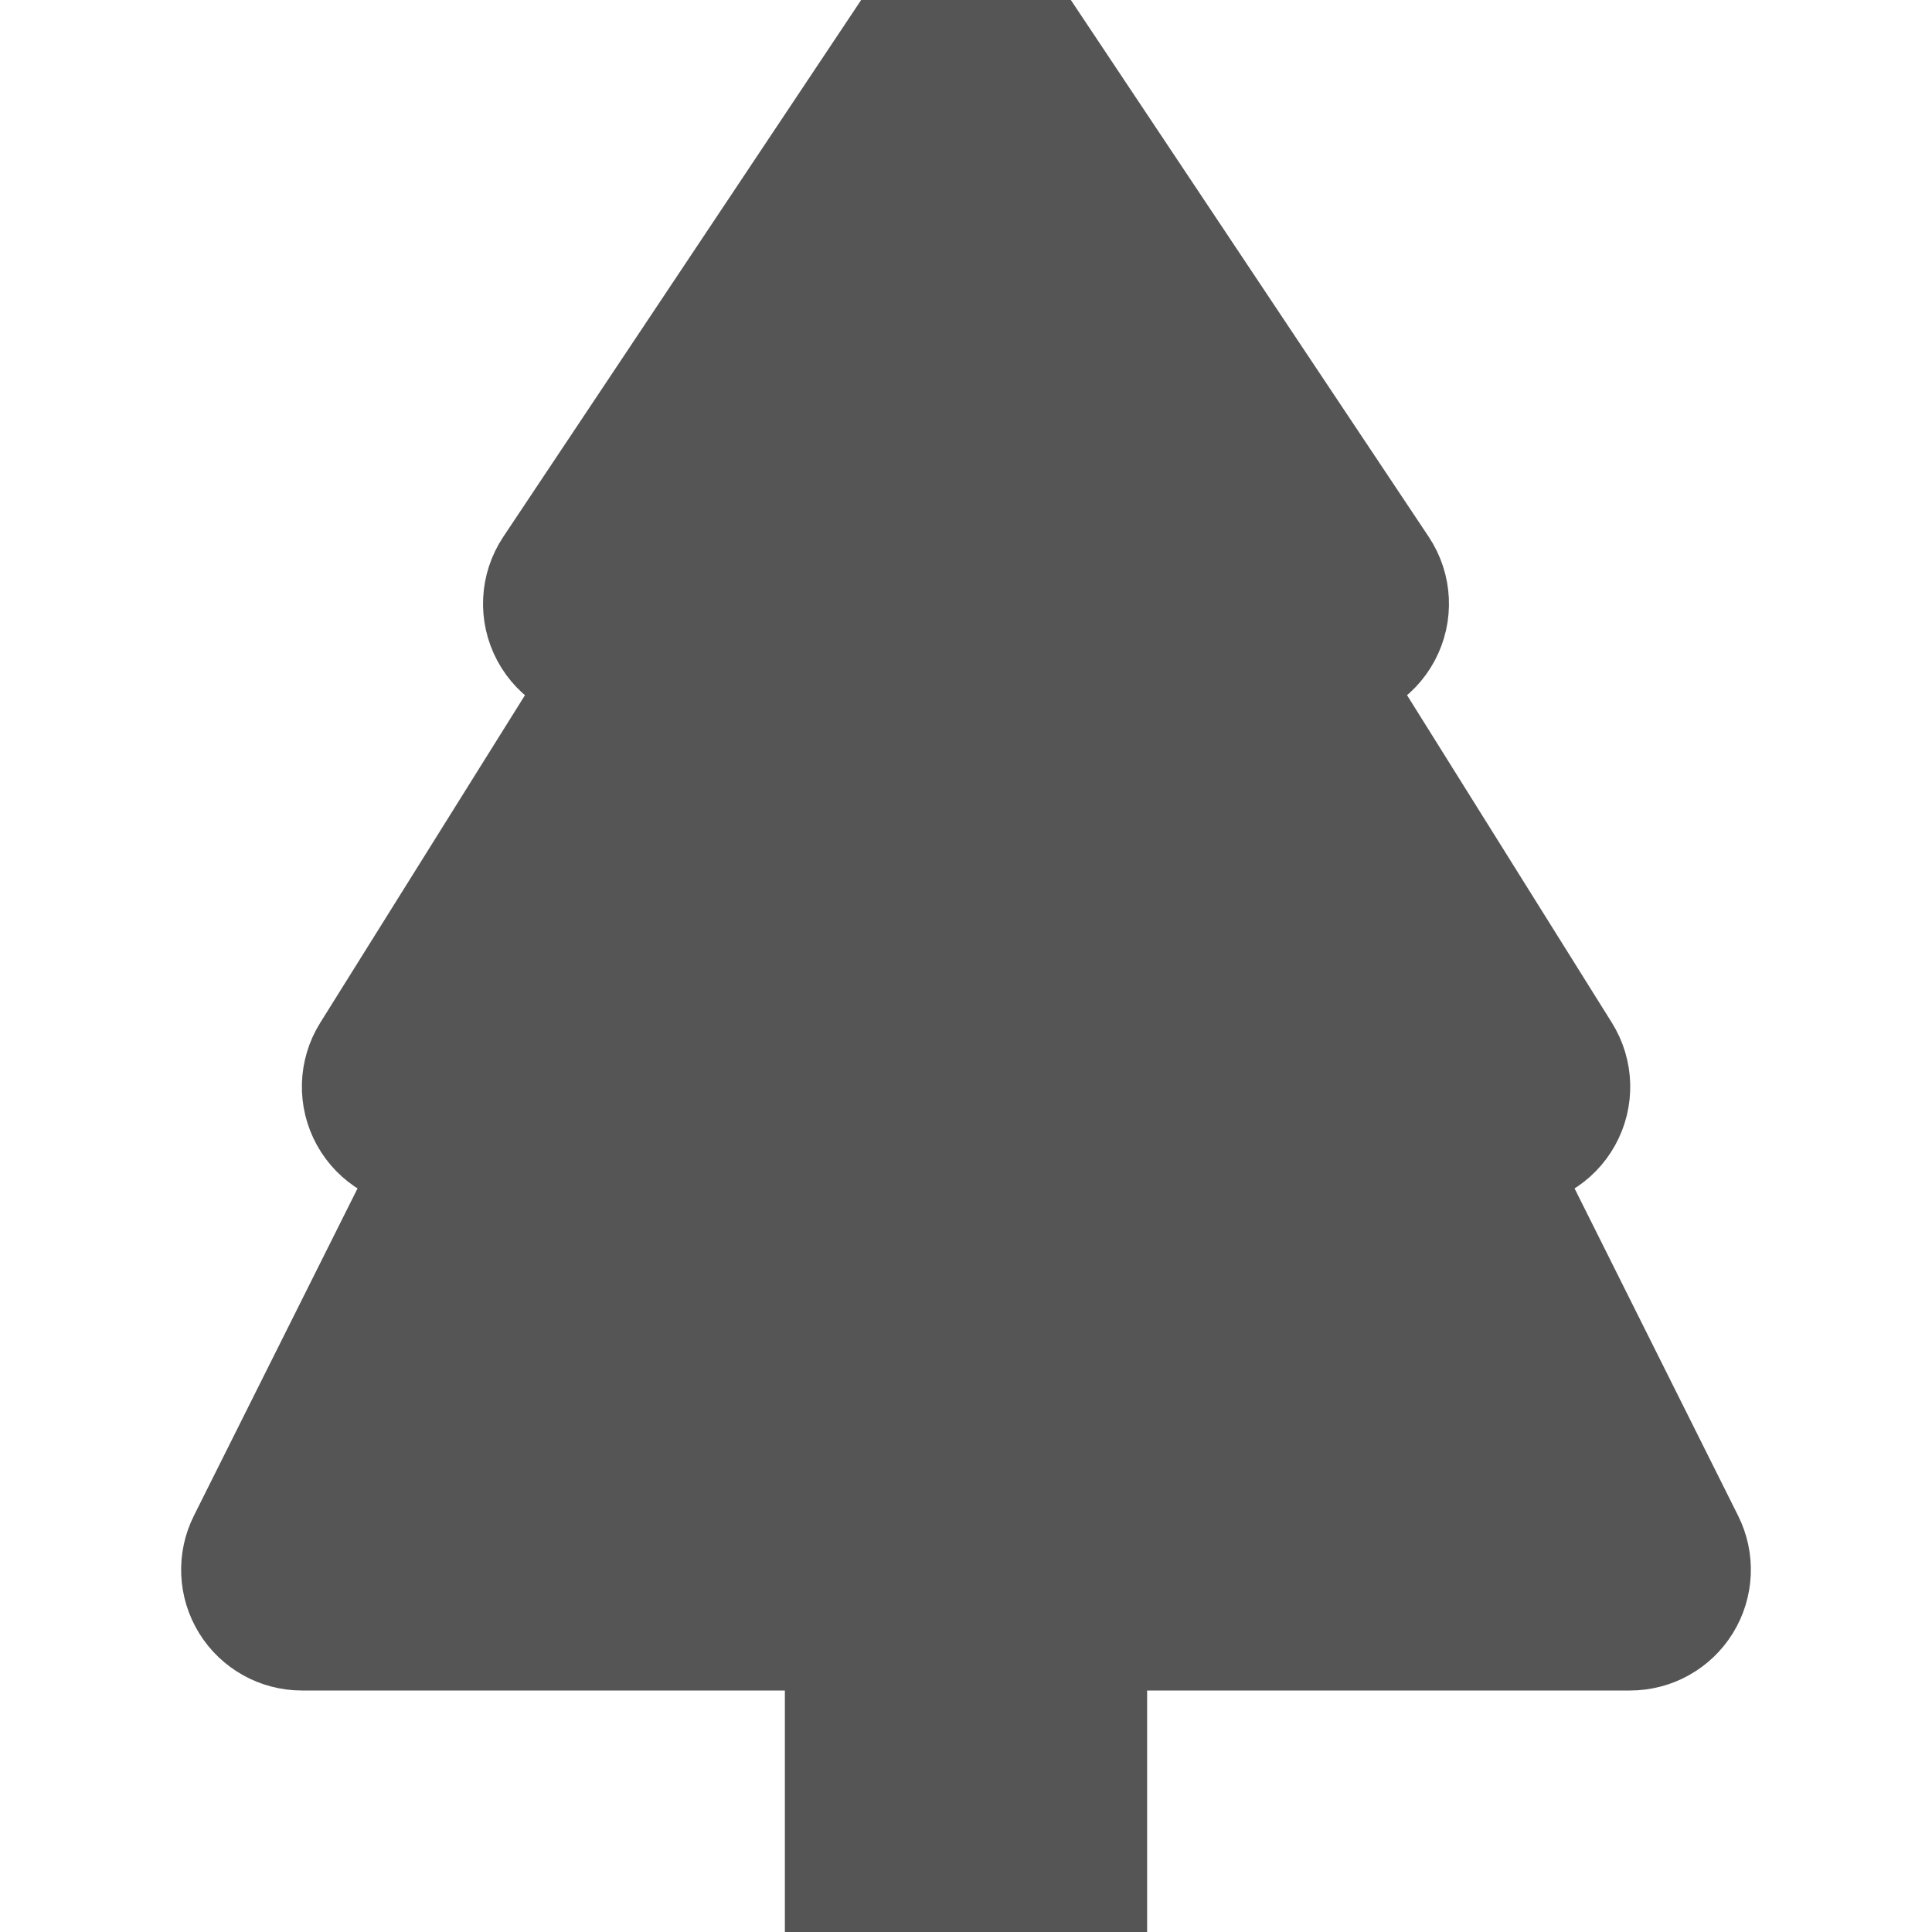
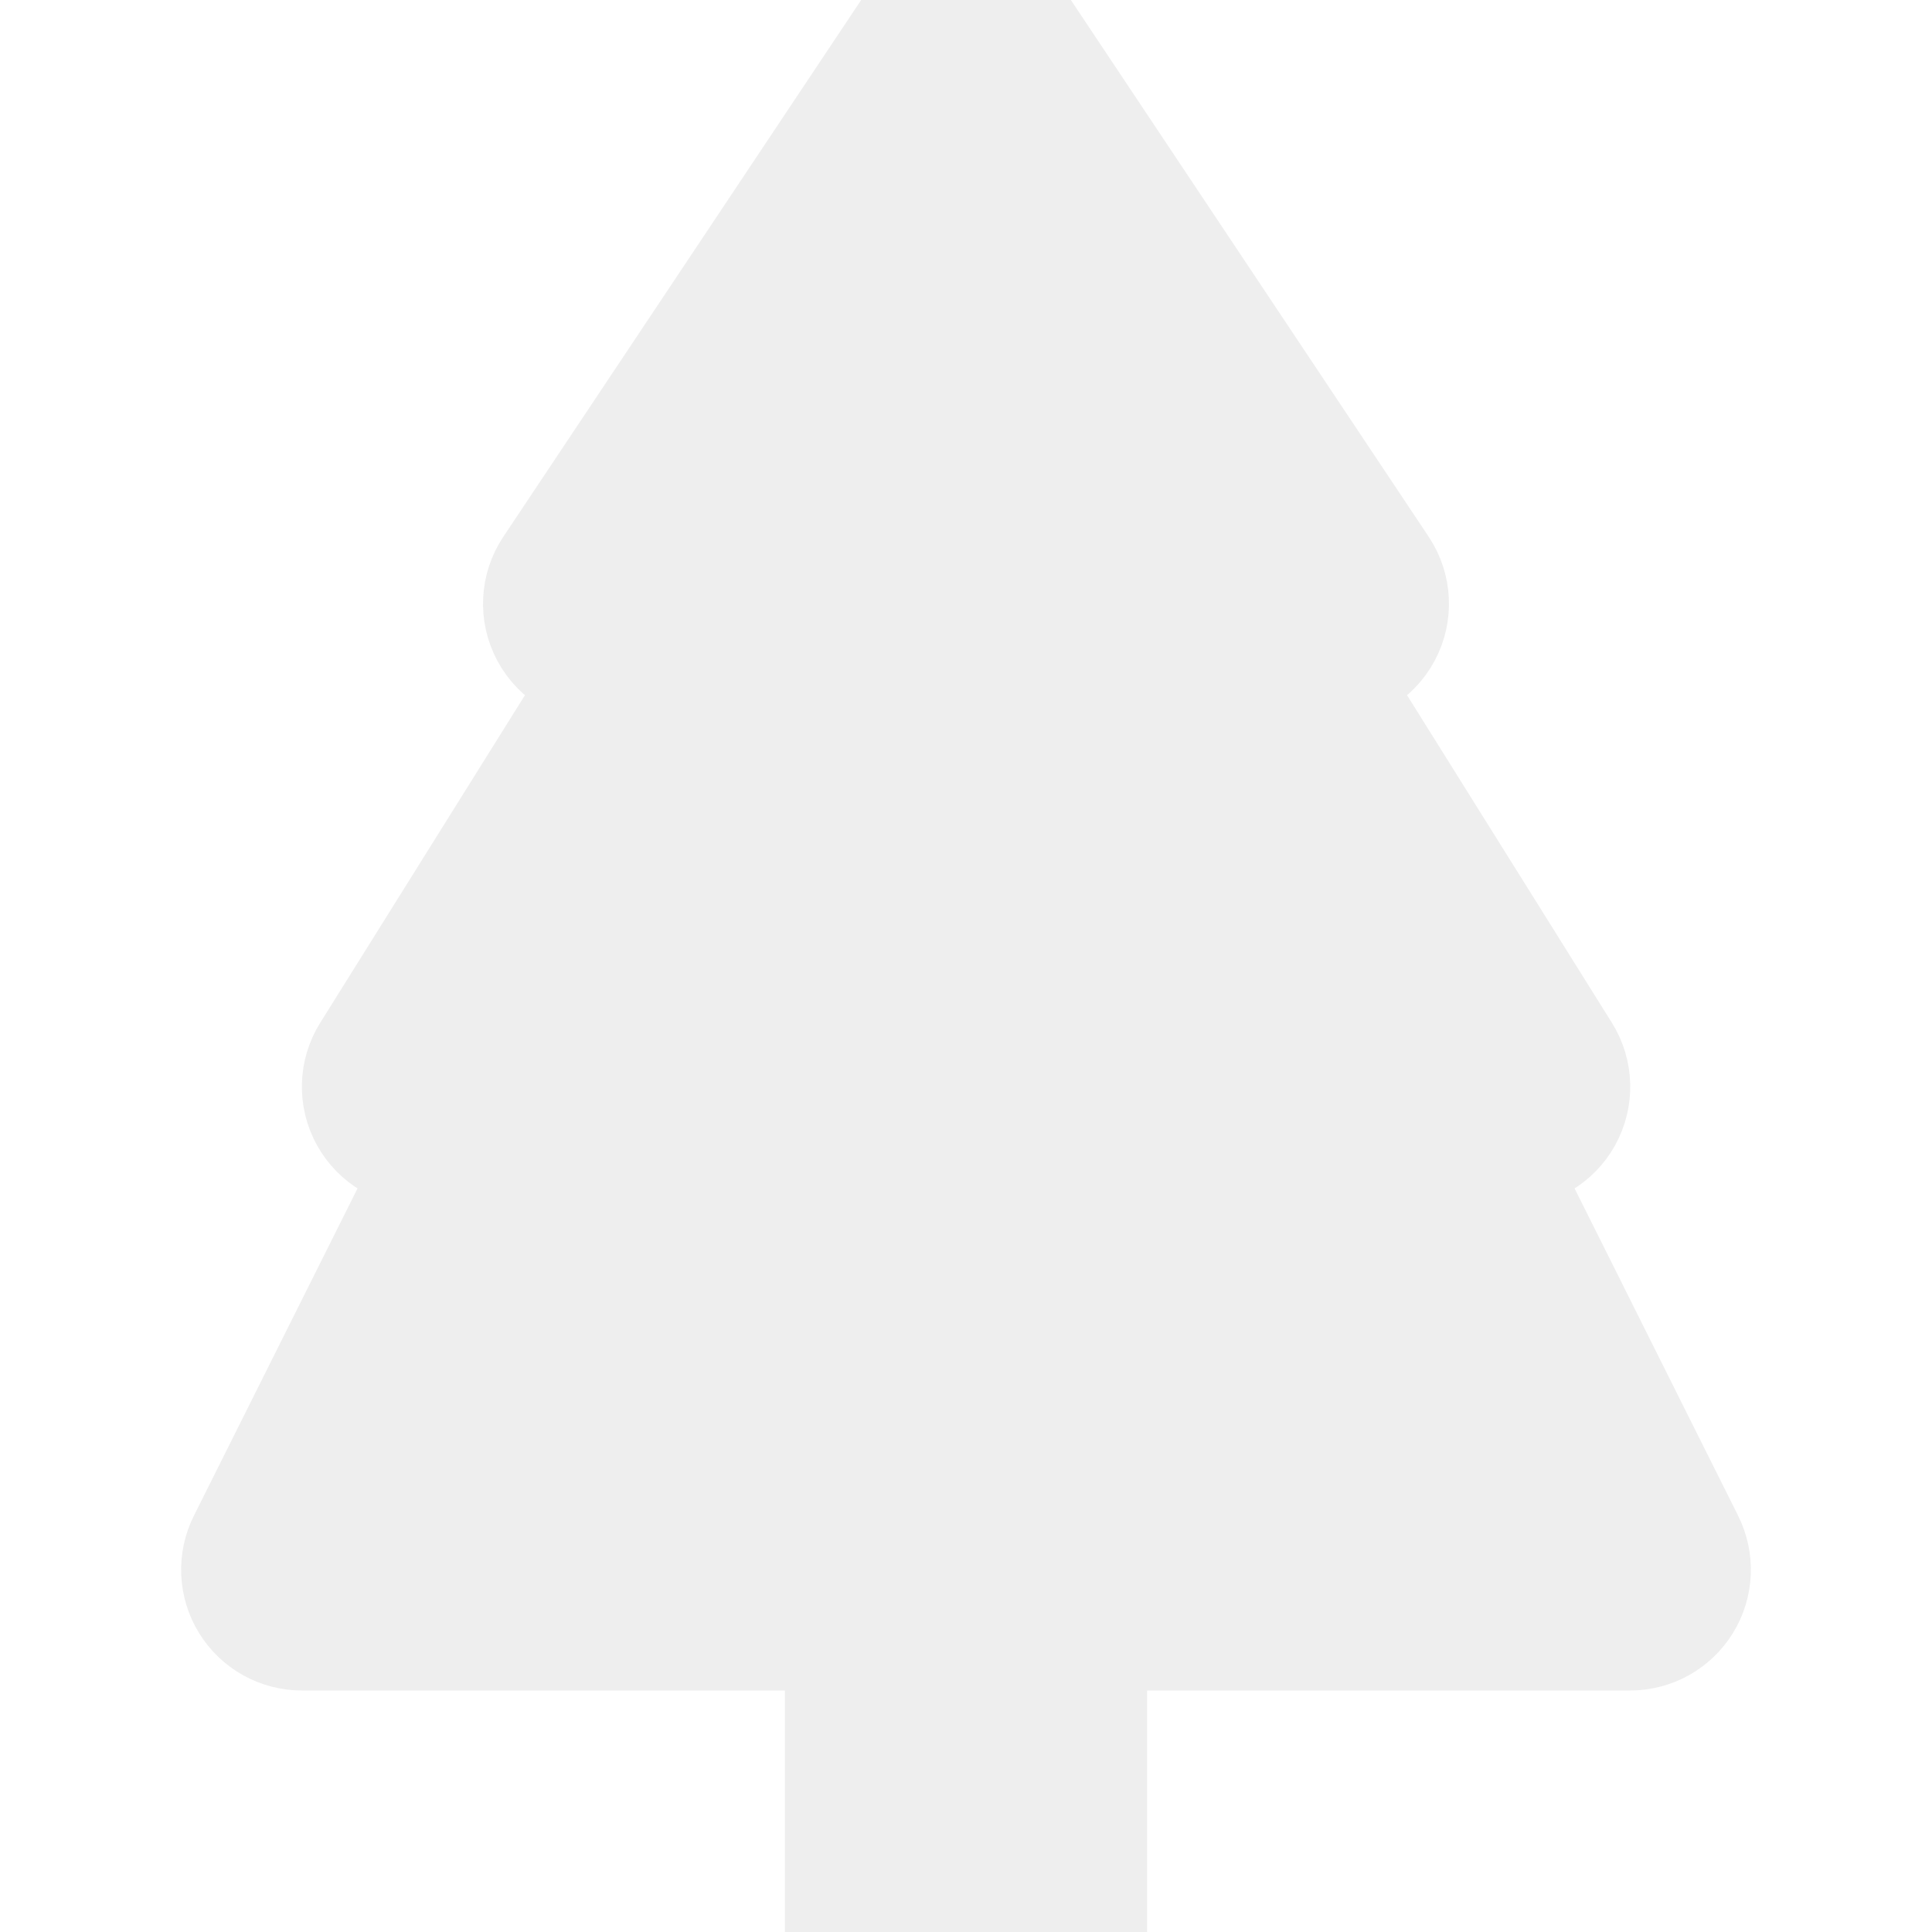
- <svg xmlns="http://www.w3.org/2000/svg" width="16" height="16" fill="#555" stroke="#555">
+ <svg xmlns="http://www.w3.org/2000/svg" width="16" height="16" fill="#eee" stroke="#eee">
  <path d="M8.416.223a.5.5 0 00-.832 0l-3 4.5A.5.5 0 005 5.5h.098L3.076 8.735A.5.5 0 003.5 9.5h.191l-1.638 3.276a.5.5 0 00.447.724H7V16h2v-2.5h4.5a.5.5 0 00.447-.724L12.31 9.5h.191a.5.5 0 00.424-.765L10.902 5.5H11a.5.5 0 00.416-.777l-3-4.5z" />
</svg>
